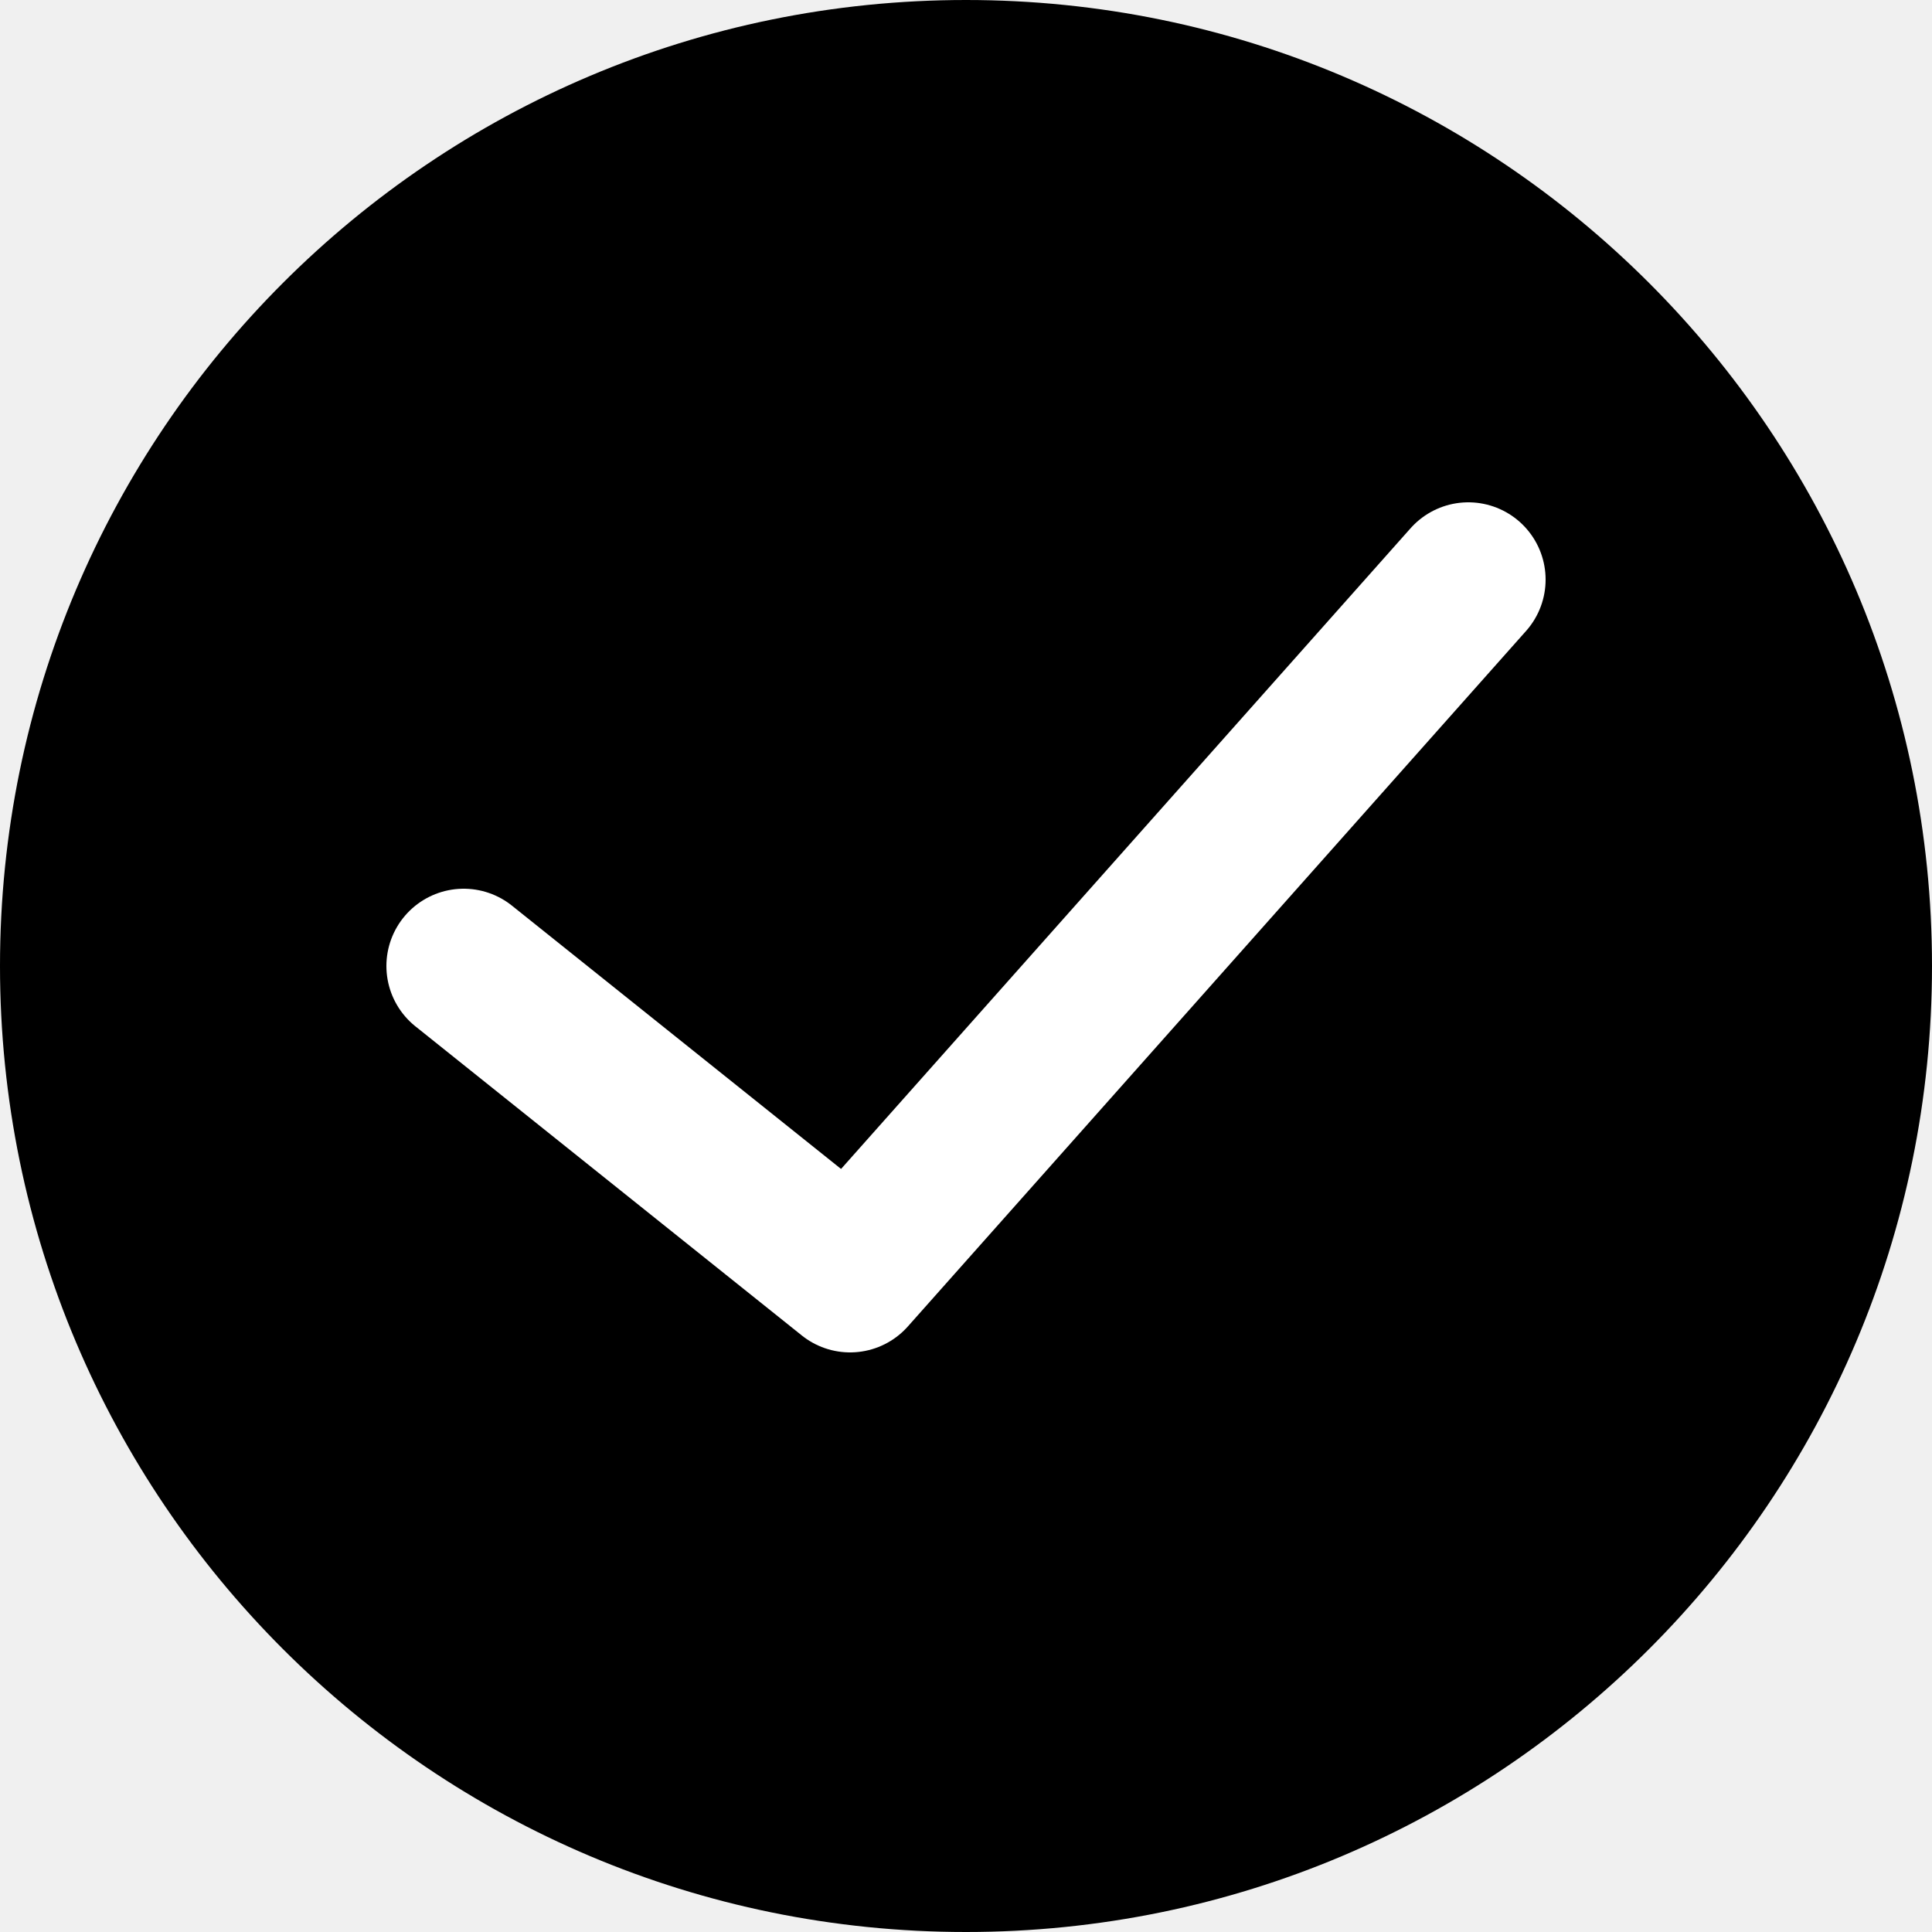
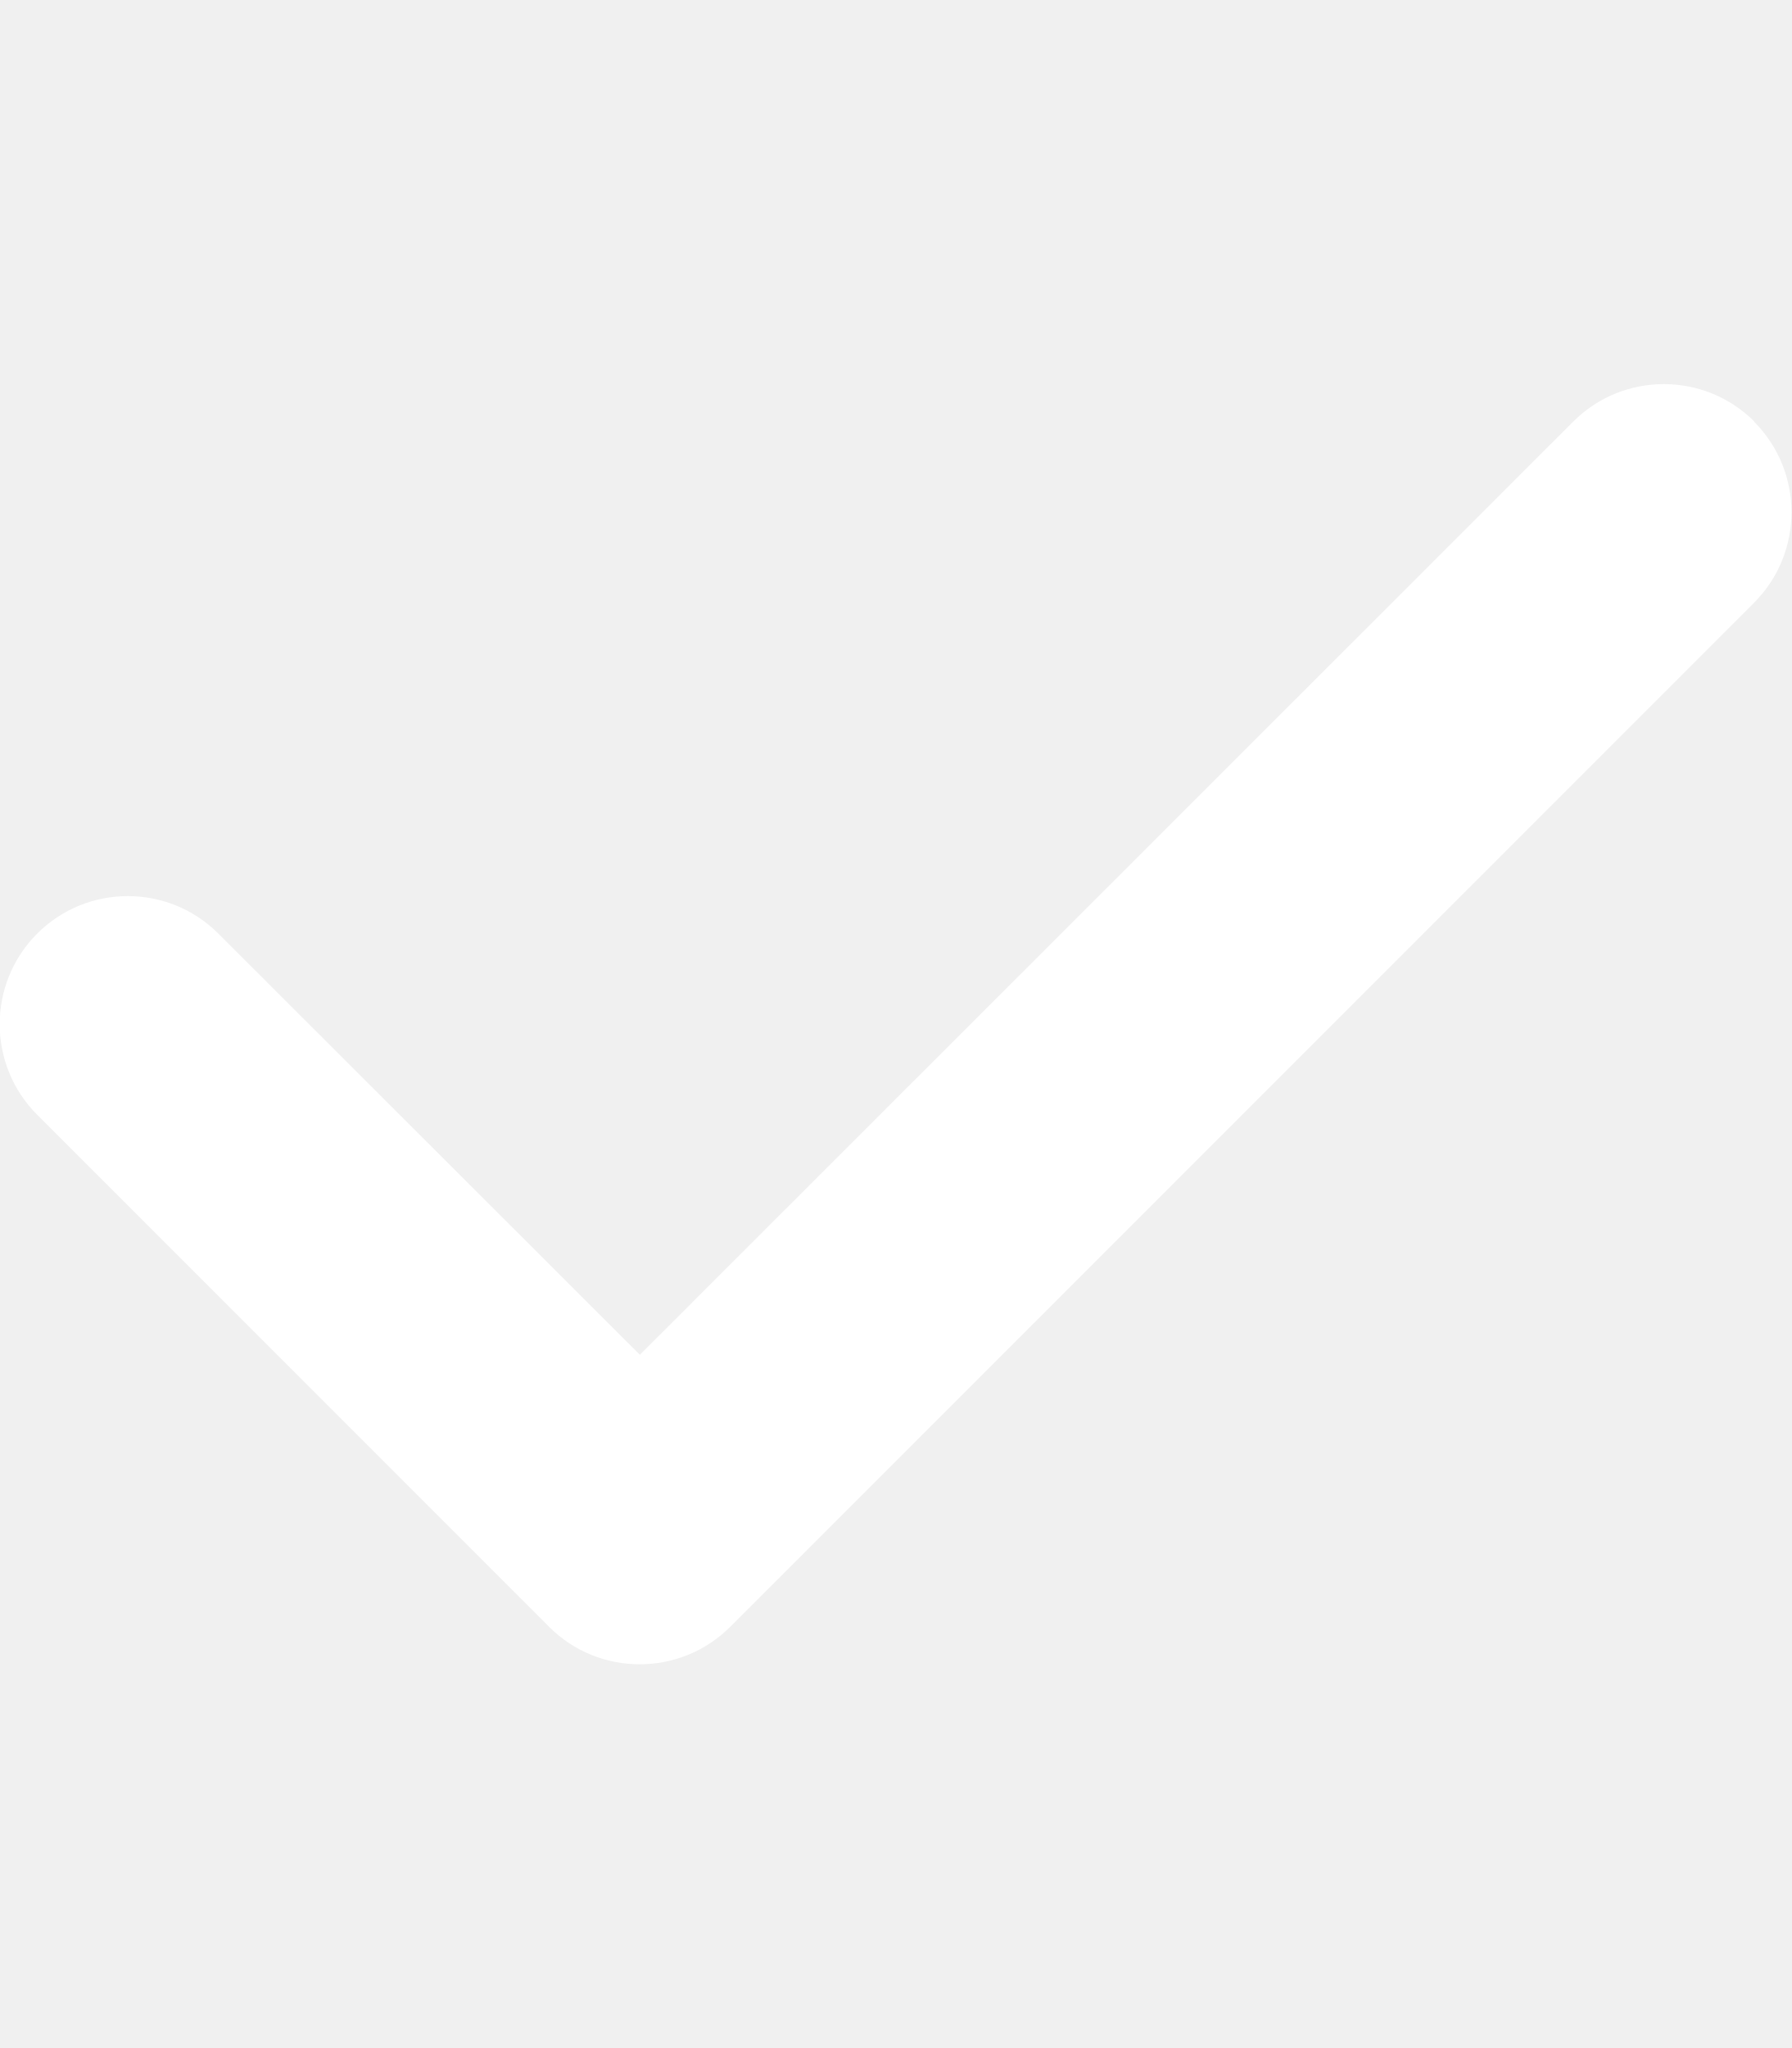
- <svg xmlns="http://www.w3.org/2000/svg" viewBox="0 0 50 50">
-   <circle cx="25" cy="25" r="25" fill="#000" />
-   <path fill="none" stroke="#fff" stroke-width="4" stroke-linecap="round" stroke-linejoin="round" stroke-miterlimit="10" d="M38 15 22 33l-10-8" />
+ <svg xmlns="http://www.w3.org/2000/svg" height="1em" viewBox="0 0 448 512">
+   <style>svg{fill:#ffffff}</style>
+   <path d="M438.6 105.4c12.5 12.5 12.5 32.8 0 45.3l-256 256c-12.5 12.5-32.8 12.5-45.3 0l-128-128c-12.5-12.5-12.5-32.8 0-45.3s32.8-12.5 45.3 0L160 338.7 393.4 105.4c12.5-12.5 32.8-12.5 45.3 0z" />
</svg>
